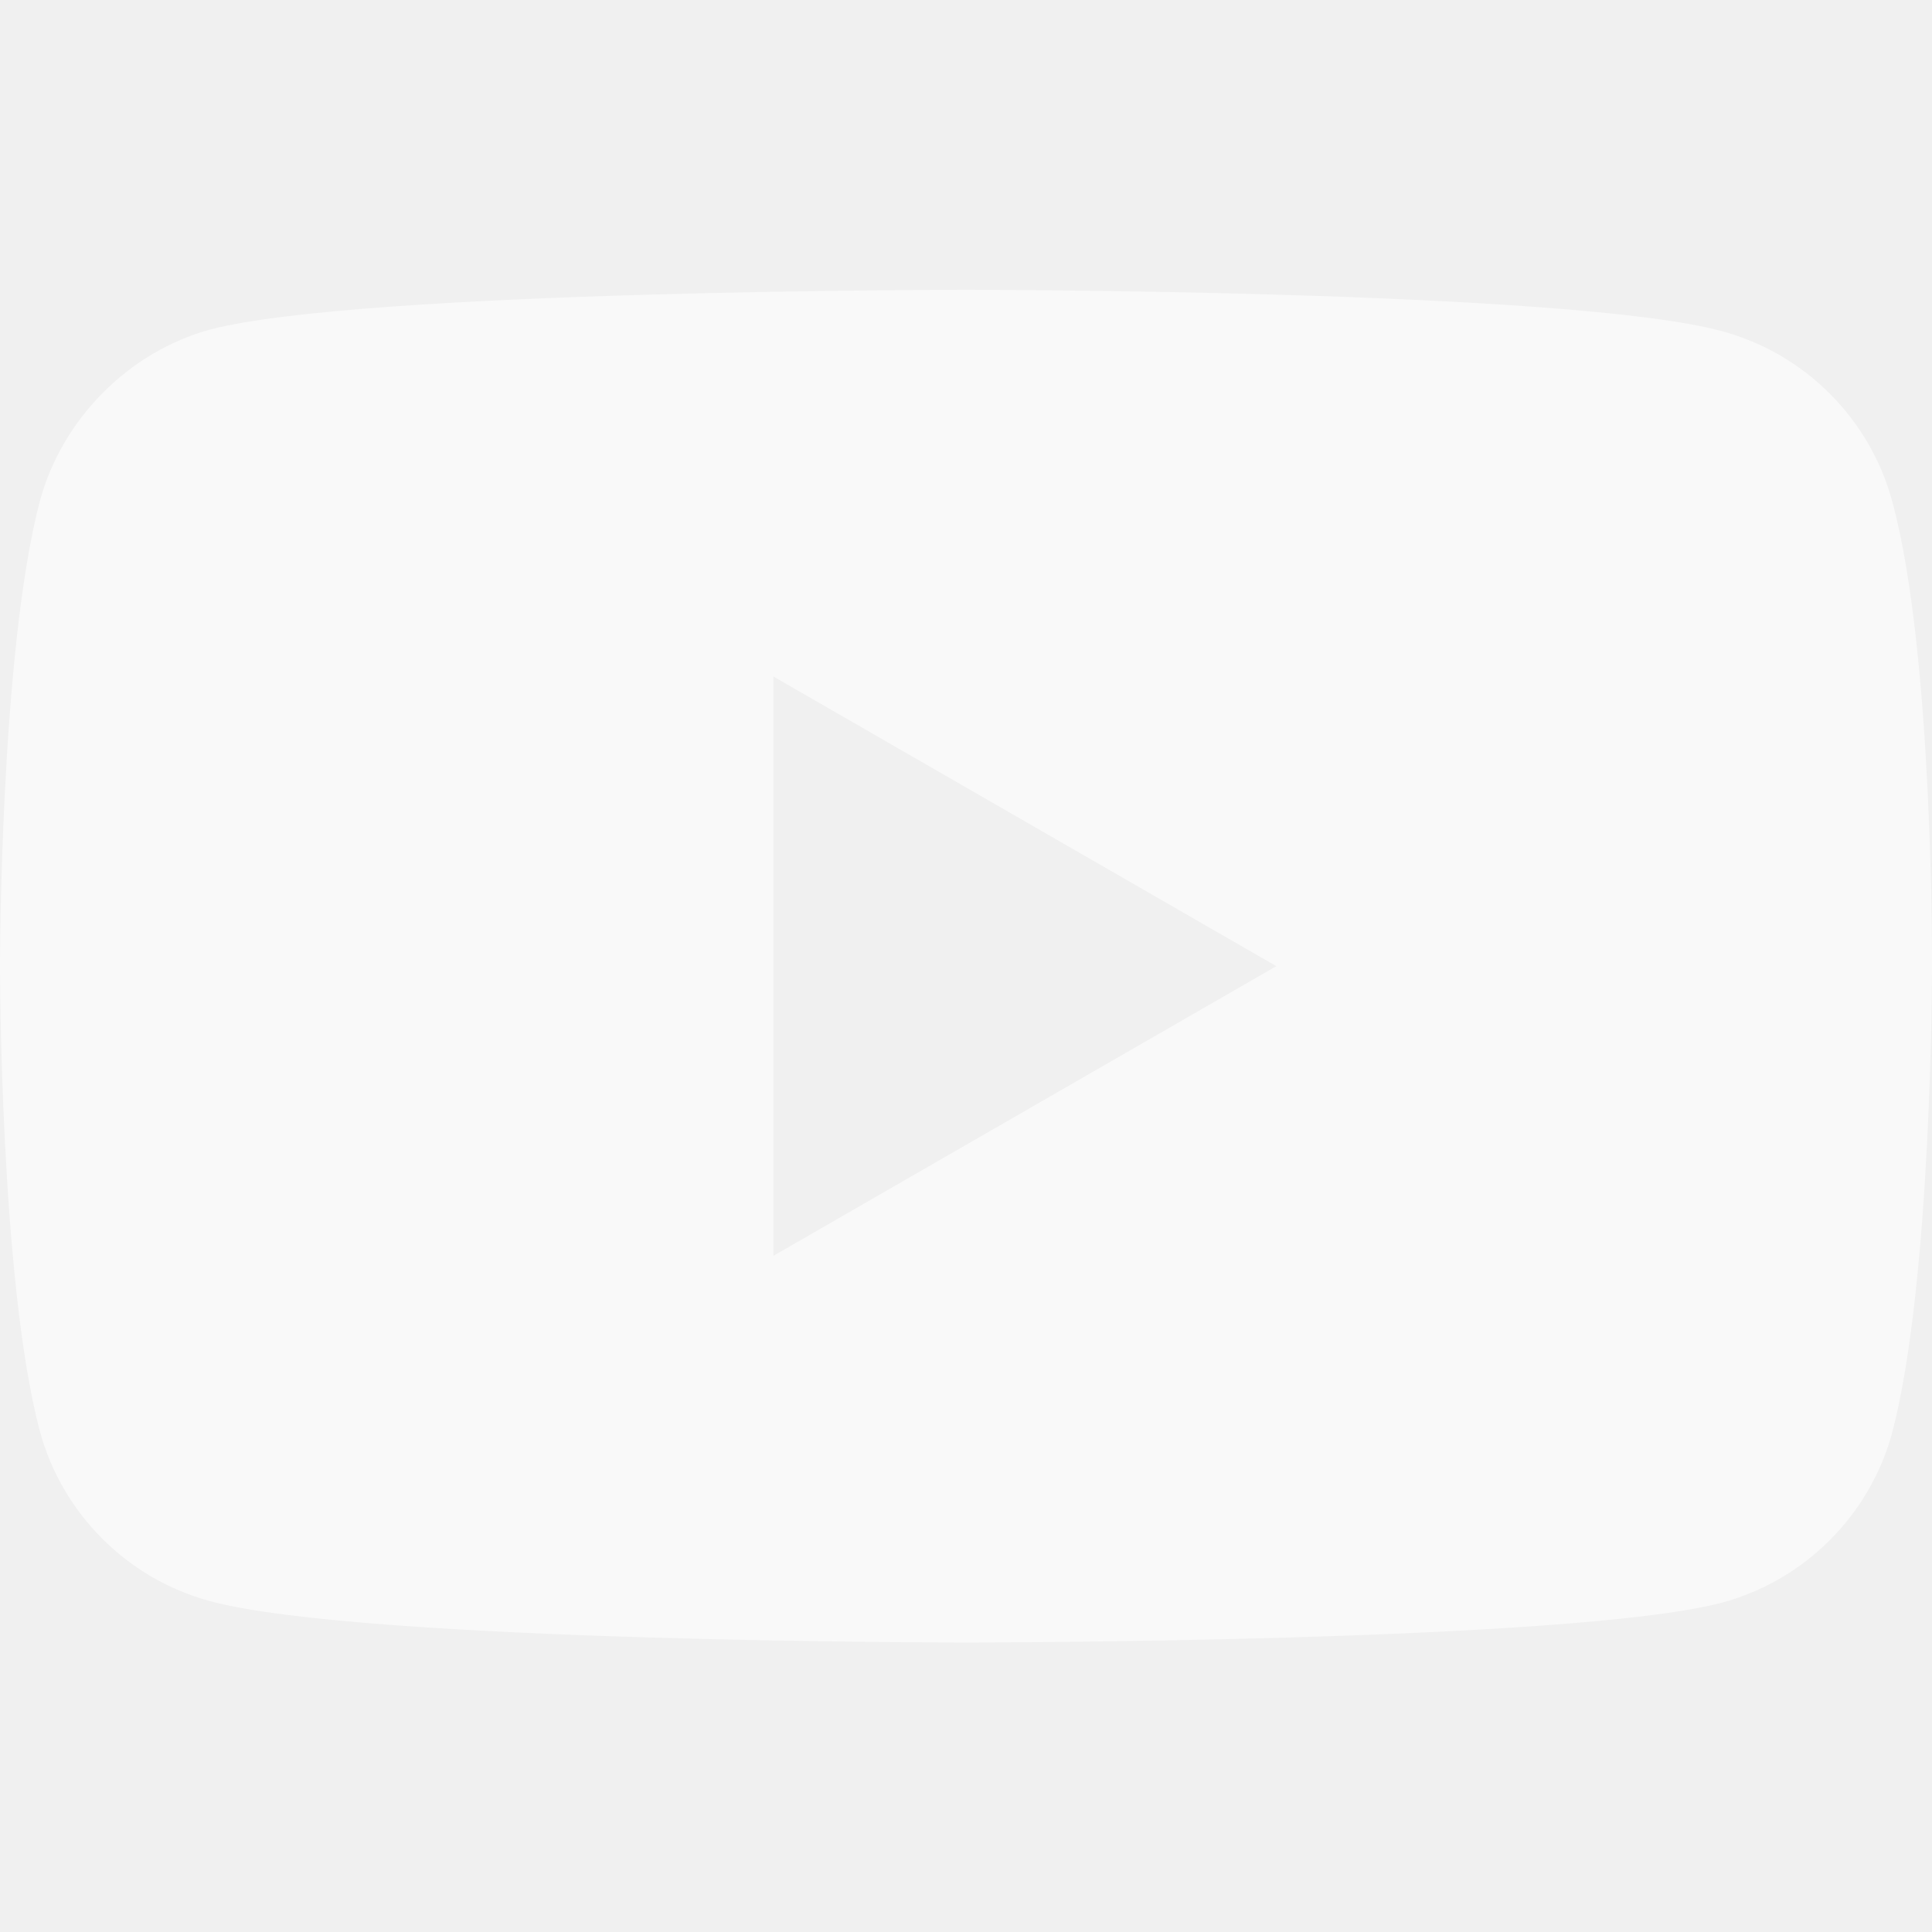
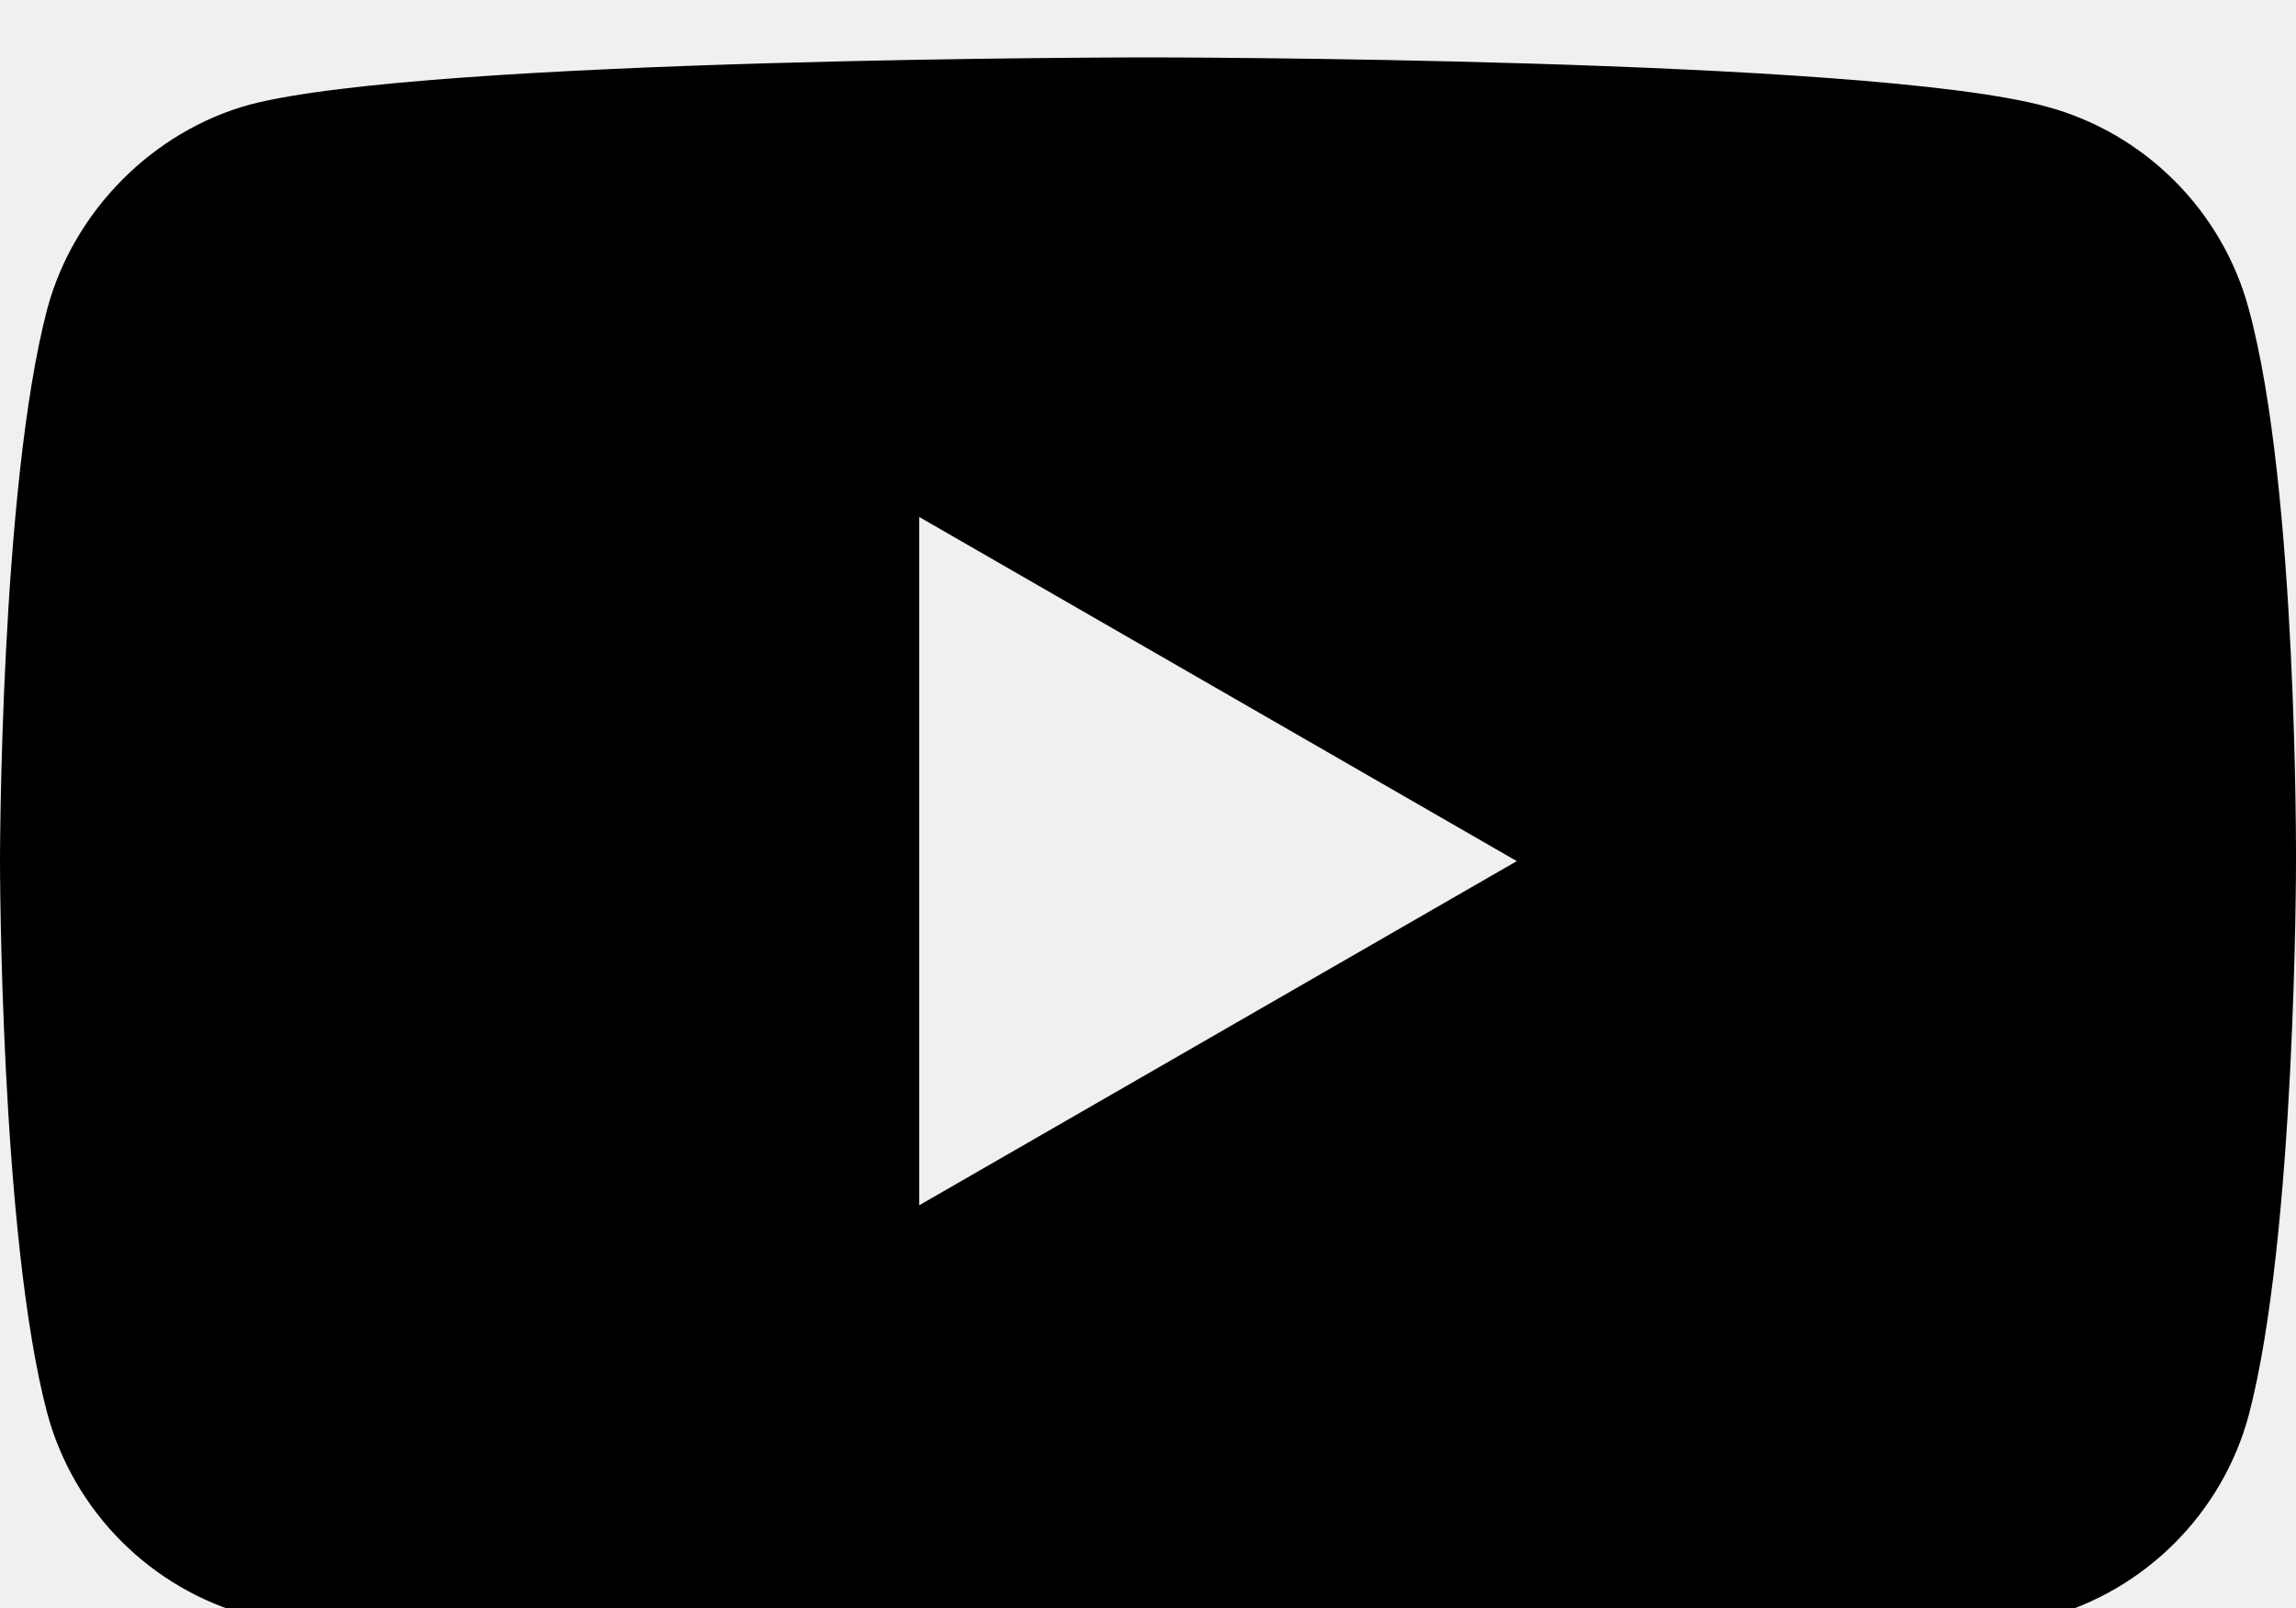
- <svg xmlns="http://www.w3.org/2000/svg" width="24" height="24" viewBox="0 0 24 24" fill="none">
-   <g opacity="0.6">
-     <path fill-rule="evenodd" clip-rule="evenodd" d="M21.39 4.114C22.418 4.39 23.229 5.201 23.506 6.229C24.02 8.107 24 12.021 24 12.021C24 12.021 24 15.916 23.506 17.794C23.229 18.822 22.418 19.632 21.39 19.909C19.512 20.404 12 20.404 12 20.404C12 20.404 4.507 20.404 2.61 19.89C1.581 19.613 0.771 18.802 0.494 17.774C0 15.916 0 12.002 0 12.002C0 12.002 0 8.107 0.494 6.229C0.771 5.201 1.601 4.371 2.609 4.094C4.488 3.6 12 3.6 12 3.6C12 3.6 19.512 3.6 21.39 4.114ZM15.855 12.002L9.608 15.6V8.404L15.855 12.002Z" fill="white" />
-   </g>
+ <svg xmlns="http://www.w3.org/2000/svg">
+   <path fill-rule="evenodd" clip-rule="evenodd" d="M21.39 1.114C22.418 1.39 23.229 2.201 23.506 3.229C24.02 5.107 24 9.021 24 9.021C24 9.021 24 12.916 23.506 14.794C23.229 15.822 22.418 16.632 21.39 16.909C19.512 17.404 12 17.404 12 17.404C12 17.404 4.507 17.404 2.61 16.89C1.581 16.613 0.771 15.802 0.494 14.774C0 12.916 0 9.002 0 9.002C0 9.002 0 5.107 0.494 3.229C0.771 2.201 1.601 1.371 2.609 1.094C4.488 0.6 12 0.6 12 0.6C12 0.6 19.512 0.6 21.39 1.114ZM15.855 9.002L9.608 12.6V5.404L15.855 9.002Z" />
</svg>
